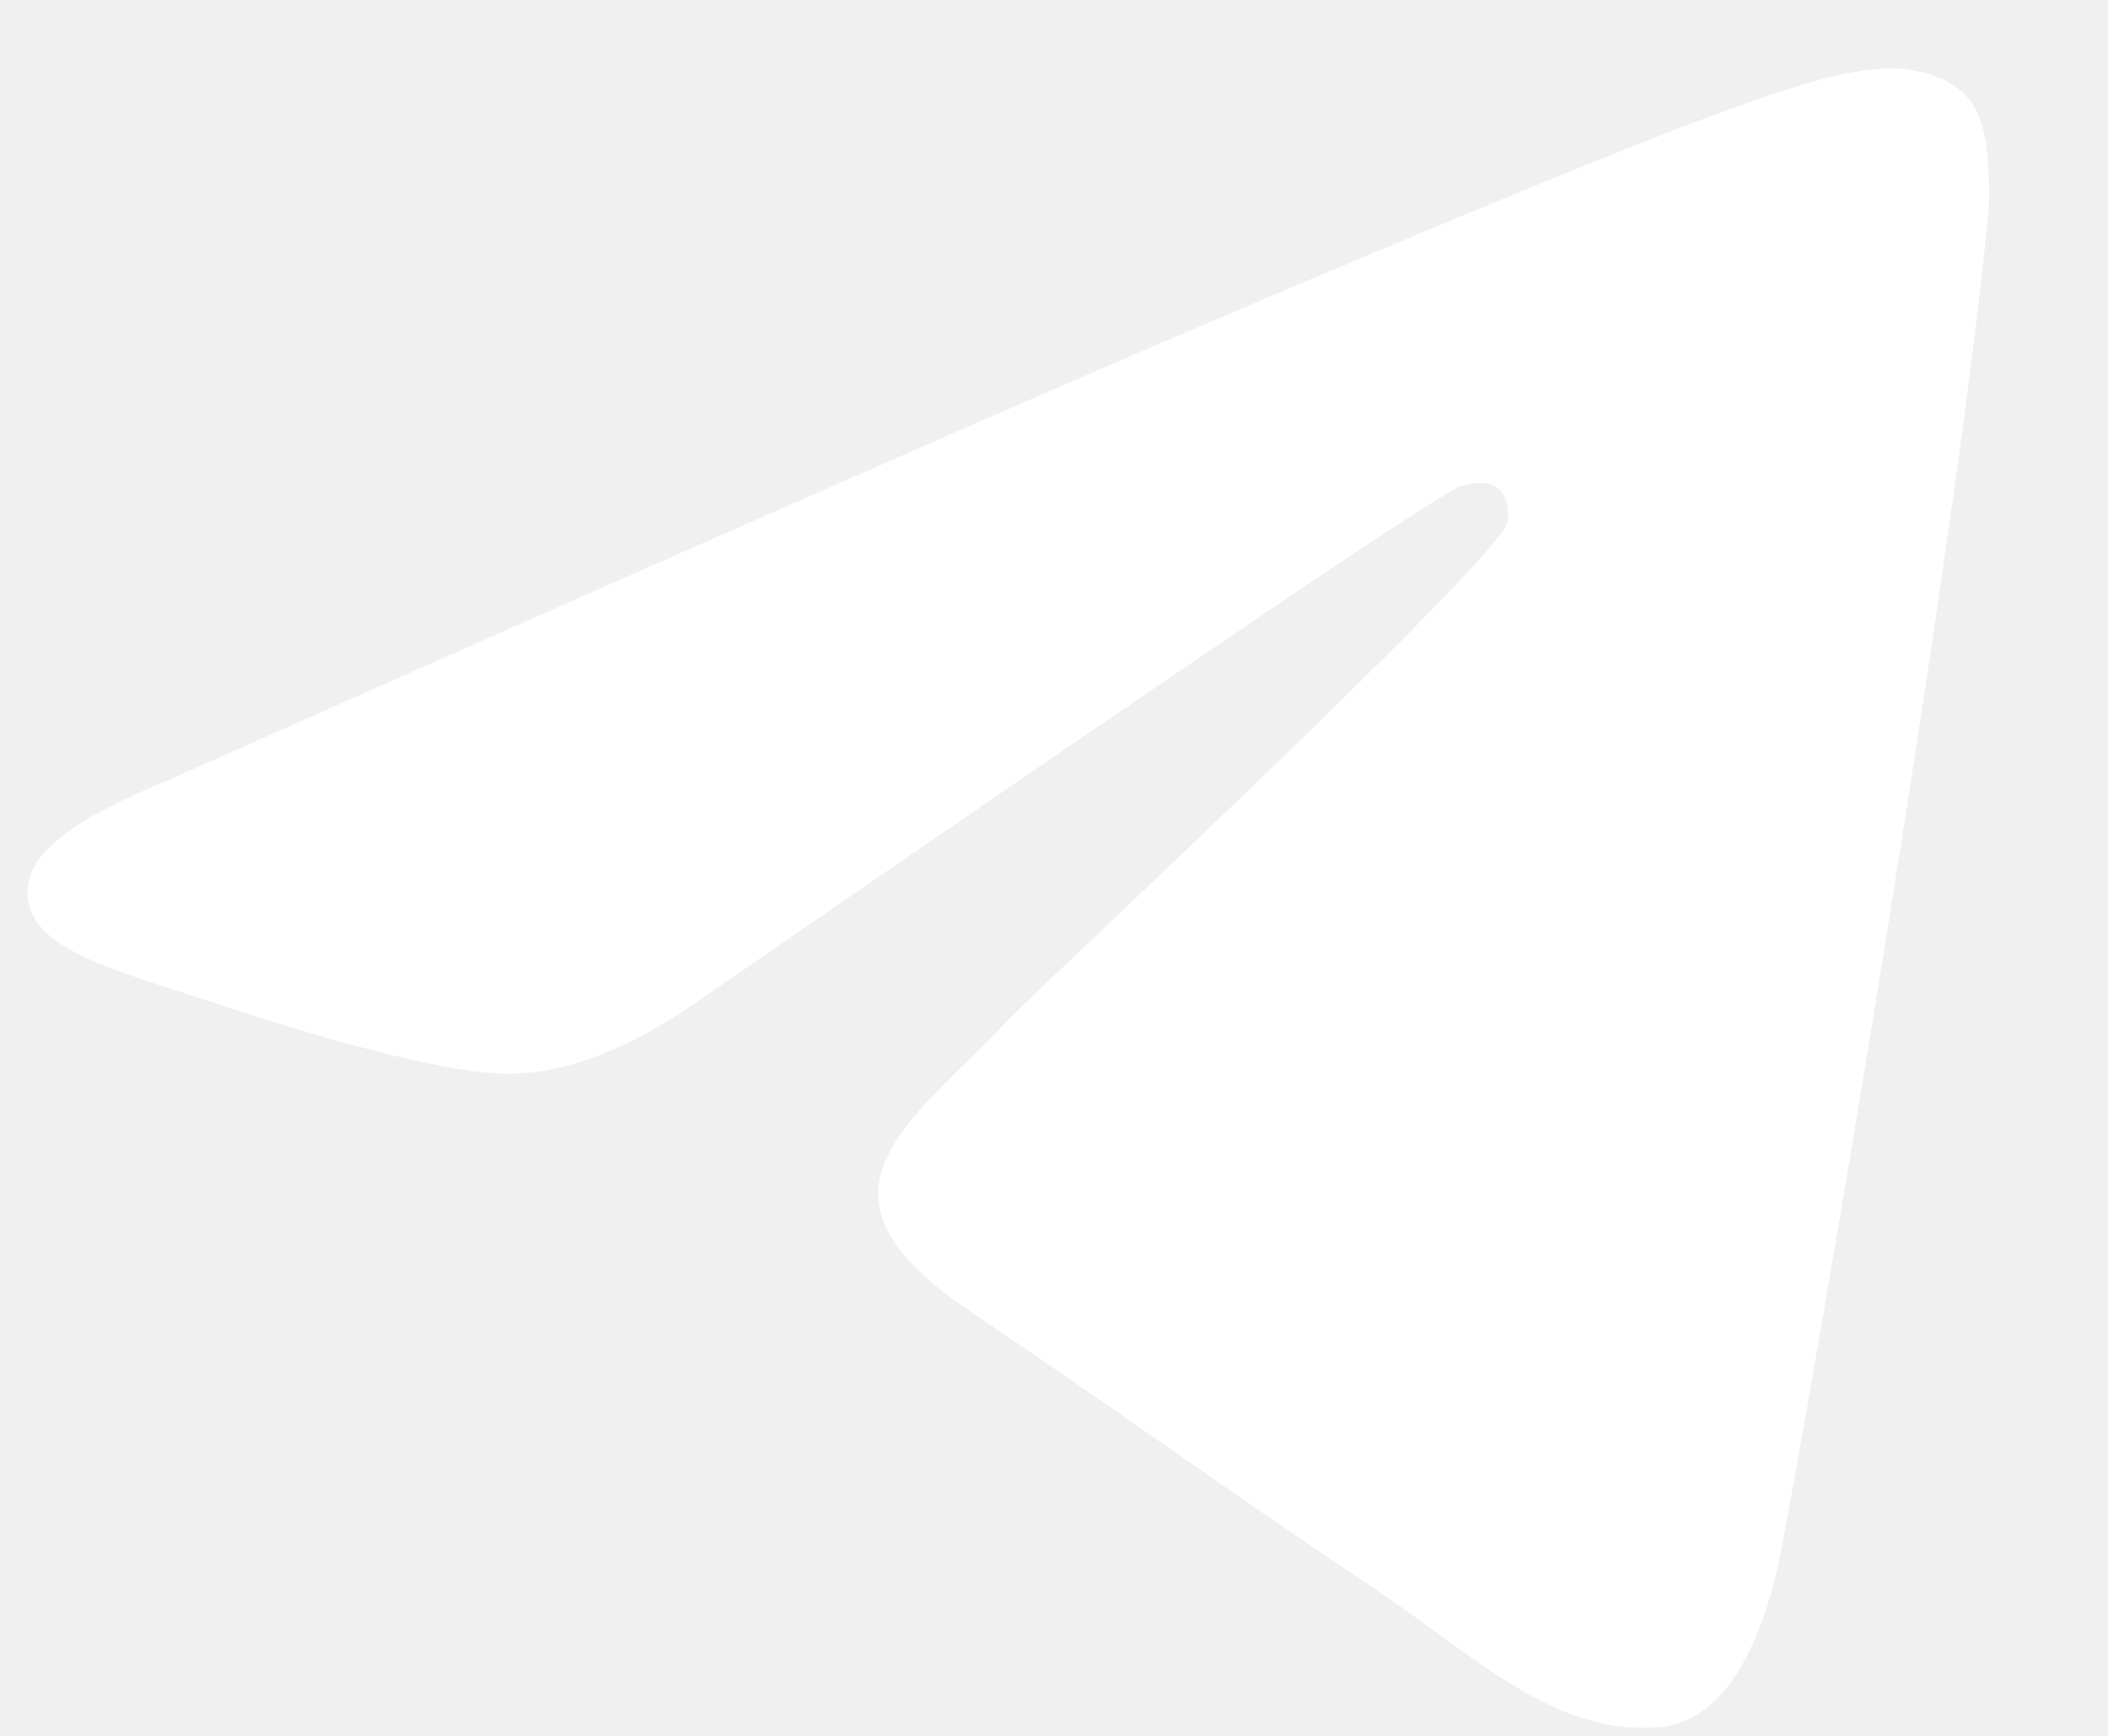
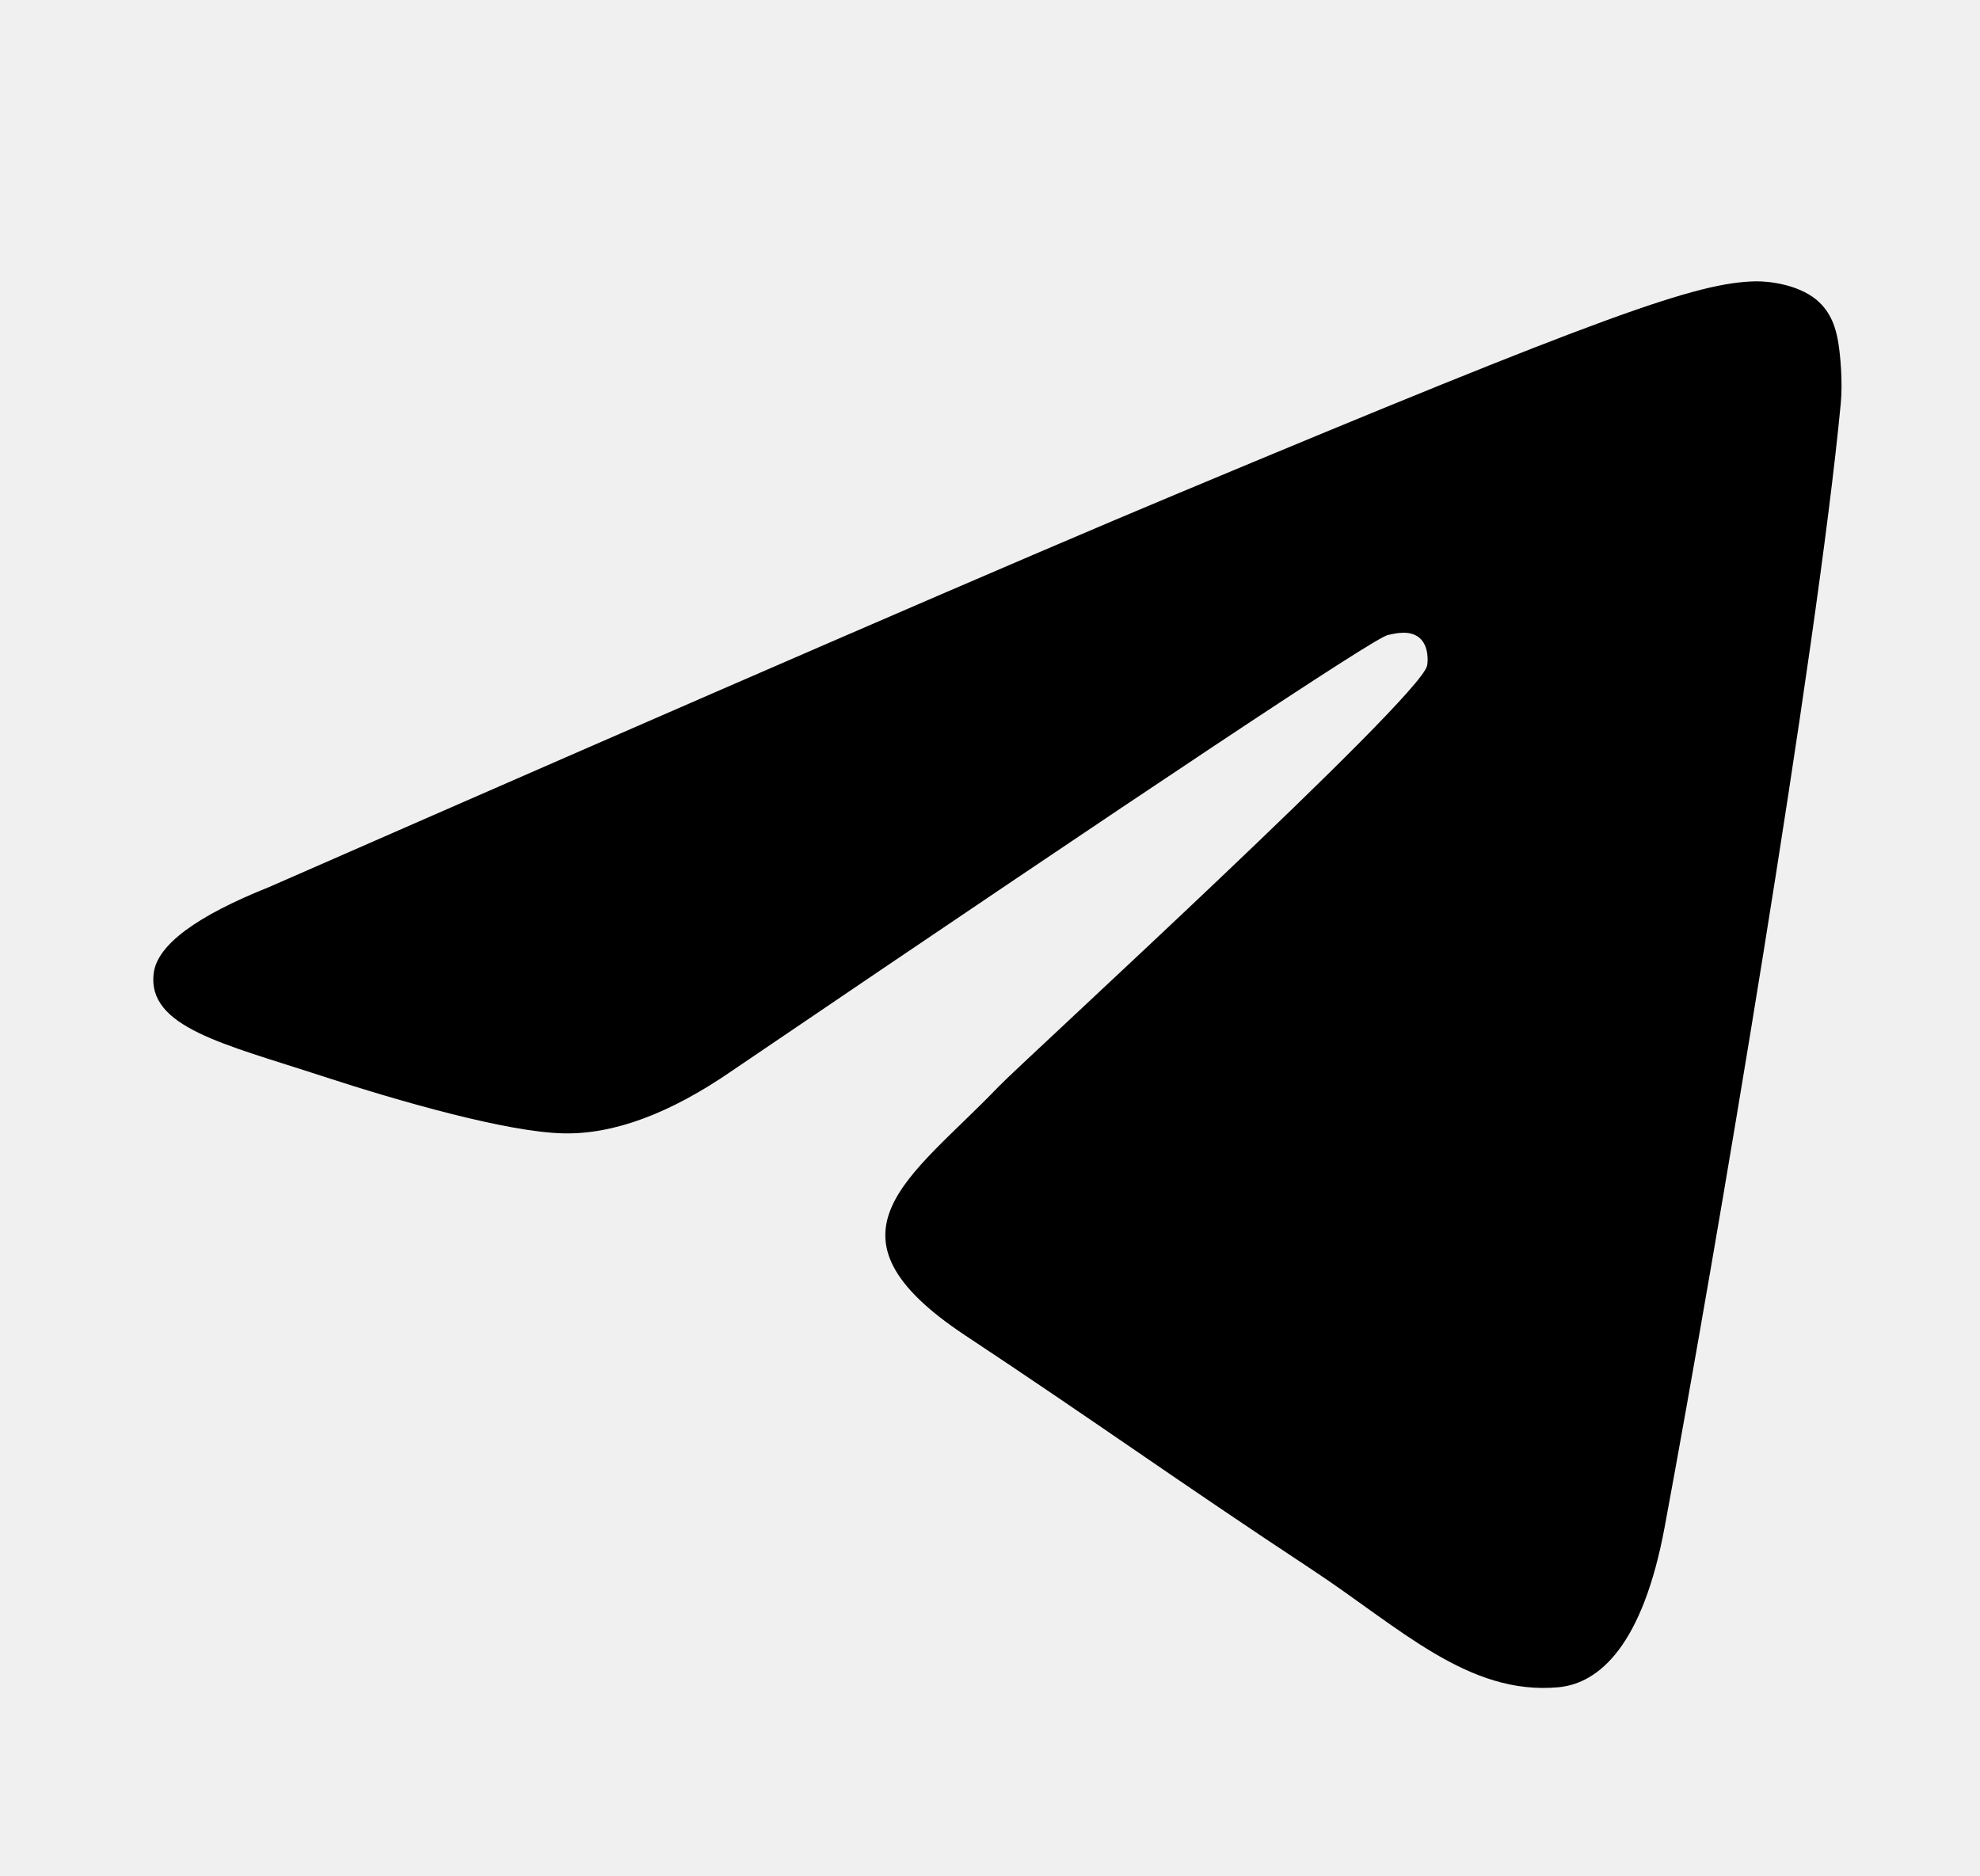
- <svg xmlns="http://www.w3.org/2000/svg" width="17" height="14" viewBox="0 0 17 14" fill="none">
-   <path fill-rule="evenodd" clip-rule="evenodd" d="M1.31 6.313C5.556 4.424 8.388 3.179 9.805 2.577C13.85 0.859 14.691 0.561 15.239 0.551C15.359 0.549 15.628 0.579 15.803 0.724C15.95 0.846 15.991 1.011 16.01 1.127C16.03 1.242 16.054 1.506 16.035 1.712C15.815 4.064 14.867 9.771 14.384 12.405C14.18 13.519 13.778 13.893 13.389 13.929C12.543 14.009 11.901 13.359 11.081 12.81C9.799 11.952 9.075 11.418 7.831 10.581C6.392 9.613 7.325 9.081 8.144 8.212C8.359 7.985 12.086 4.523 12.158 4.209C12.167 4.17 12.175 4.024 12.09 3.946C12.005 3.869 11.879 3.896 11.789 3.917C11.66 3.946 9.612 5.329 5.645 8.063C5.063 8.471 4.537 8.669 4.065 8.659C3.545 8.647 2.544 8.359 1.801 8.112C0.888 7.809 0.163 7.649 0.226 7.135C0.259 6.867 0.621 6.593 1.31 6.313Z" fill="white" />
+ <svg xmlns="http://www.w3.org/2000/svg" width="19" height="18" viewBox="0 0 19 18" fill="none">
+   <path fill-rule="evenodd" clip-rule="evenodd" d="M2.585 8.512C6.934 6.606 9.833 5.35 11.284 4.744C15.427 3.011 16.288 2.71 16.849 2.7C16.972 2.698 17.248 2.729 17.427 2.874C17.578 2.998 17.619 3.164 17.639 3.281C17.659 3.397 17.684 3.663 17.664 3.871C17.439 6.243 16.468 11.999 15.974 14.655C15.765 15.78 15.353 16.156 14.954 16.193C14.088 16.273 13.43 15.618 12.591 15.065C11.278 14.199 10.537 13.66 9.262 12.816C7.79 11.84 8.744 11.304 9.584 10.427C9.803 10.198 13.62 6.707 13.694 6.39C13.703 6.35 13.712 6.203 13.625 6.125C13.537 6.047 13.409 6.073 13.316 6.095C13.184 6.125 11.087 7.519 7.024 10.277C6.428 10.688 5.889 10.888 5.406 10.877C4.873 10.866 3.849 10.575 3.087 10.326C2.153 10.02 1.41 9.859 1.475 9.34C1.509 9.07 1.879 8.794 2.585 8.512Z" fill="currentColor" />
</svg>
